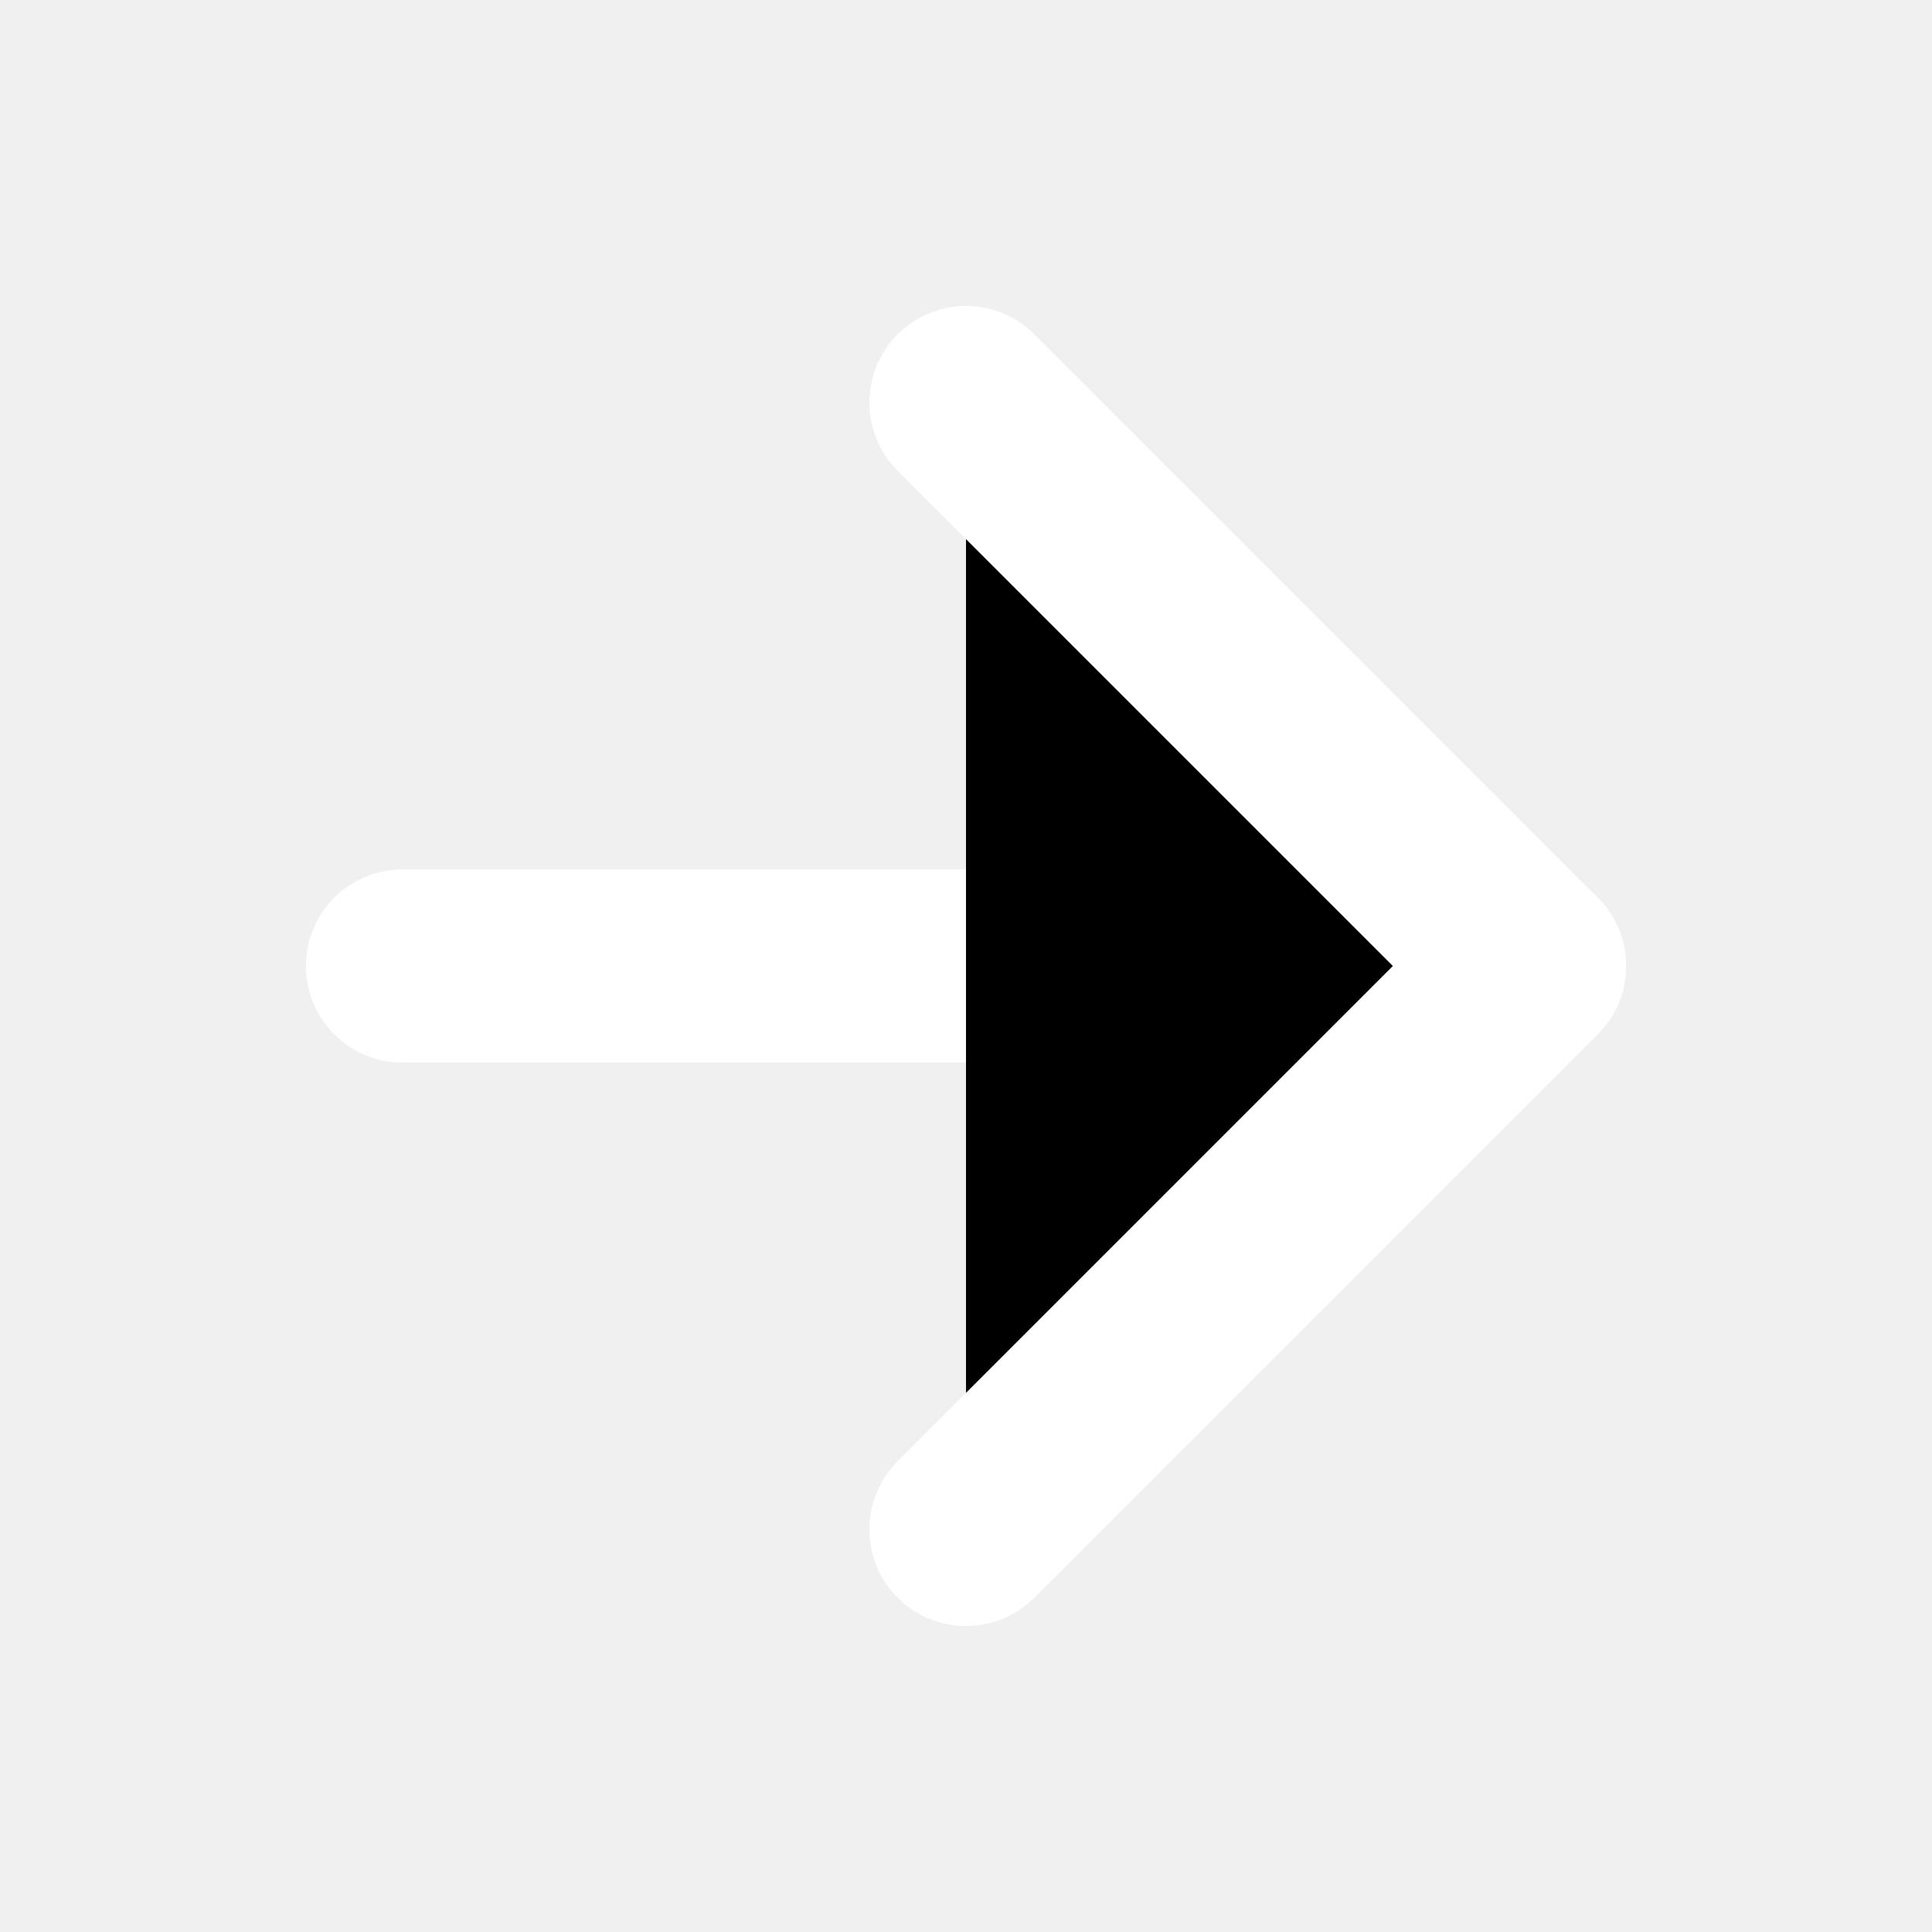
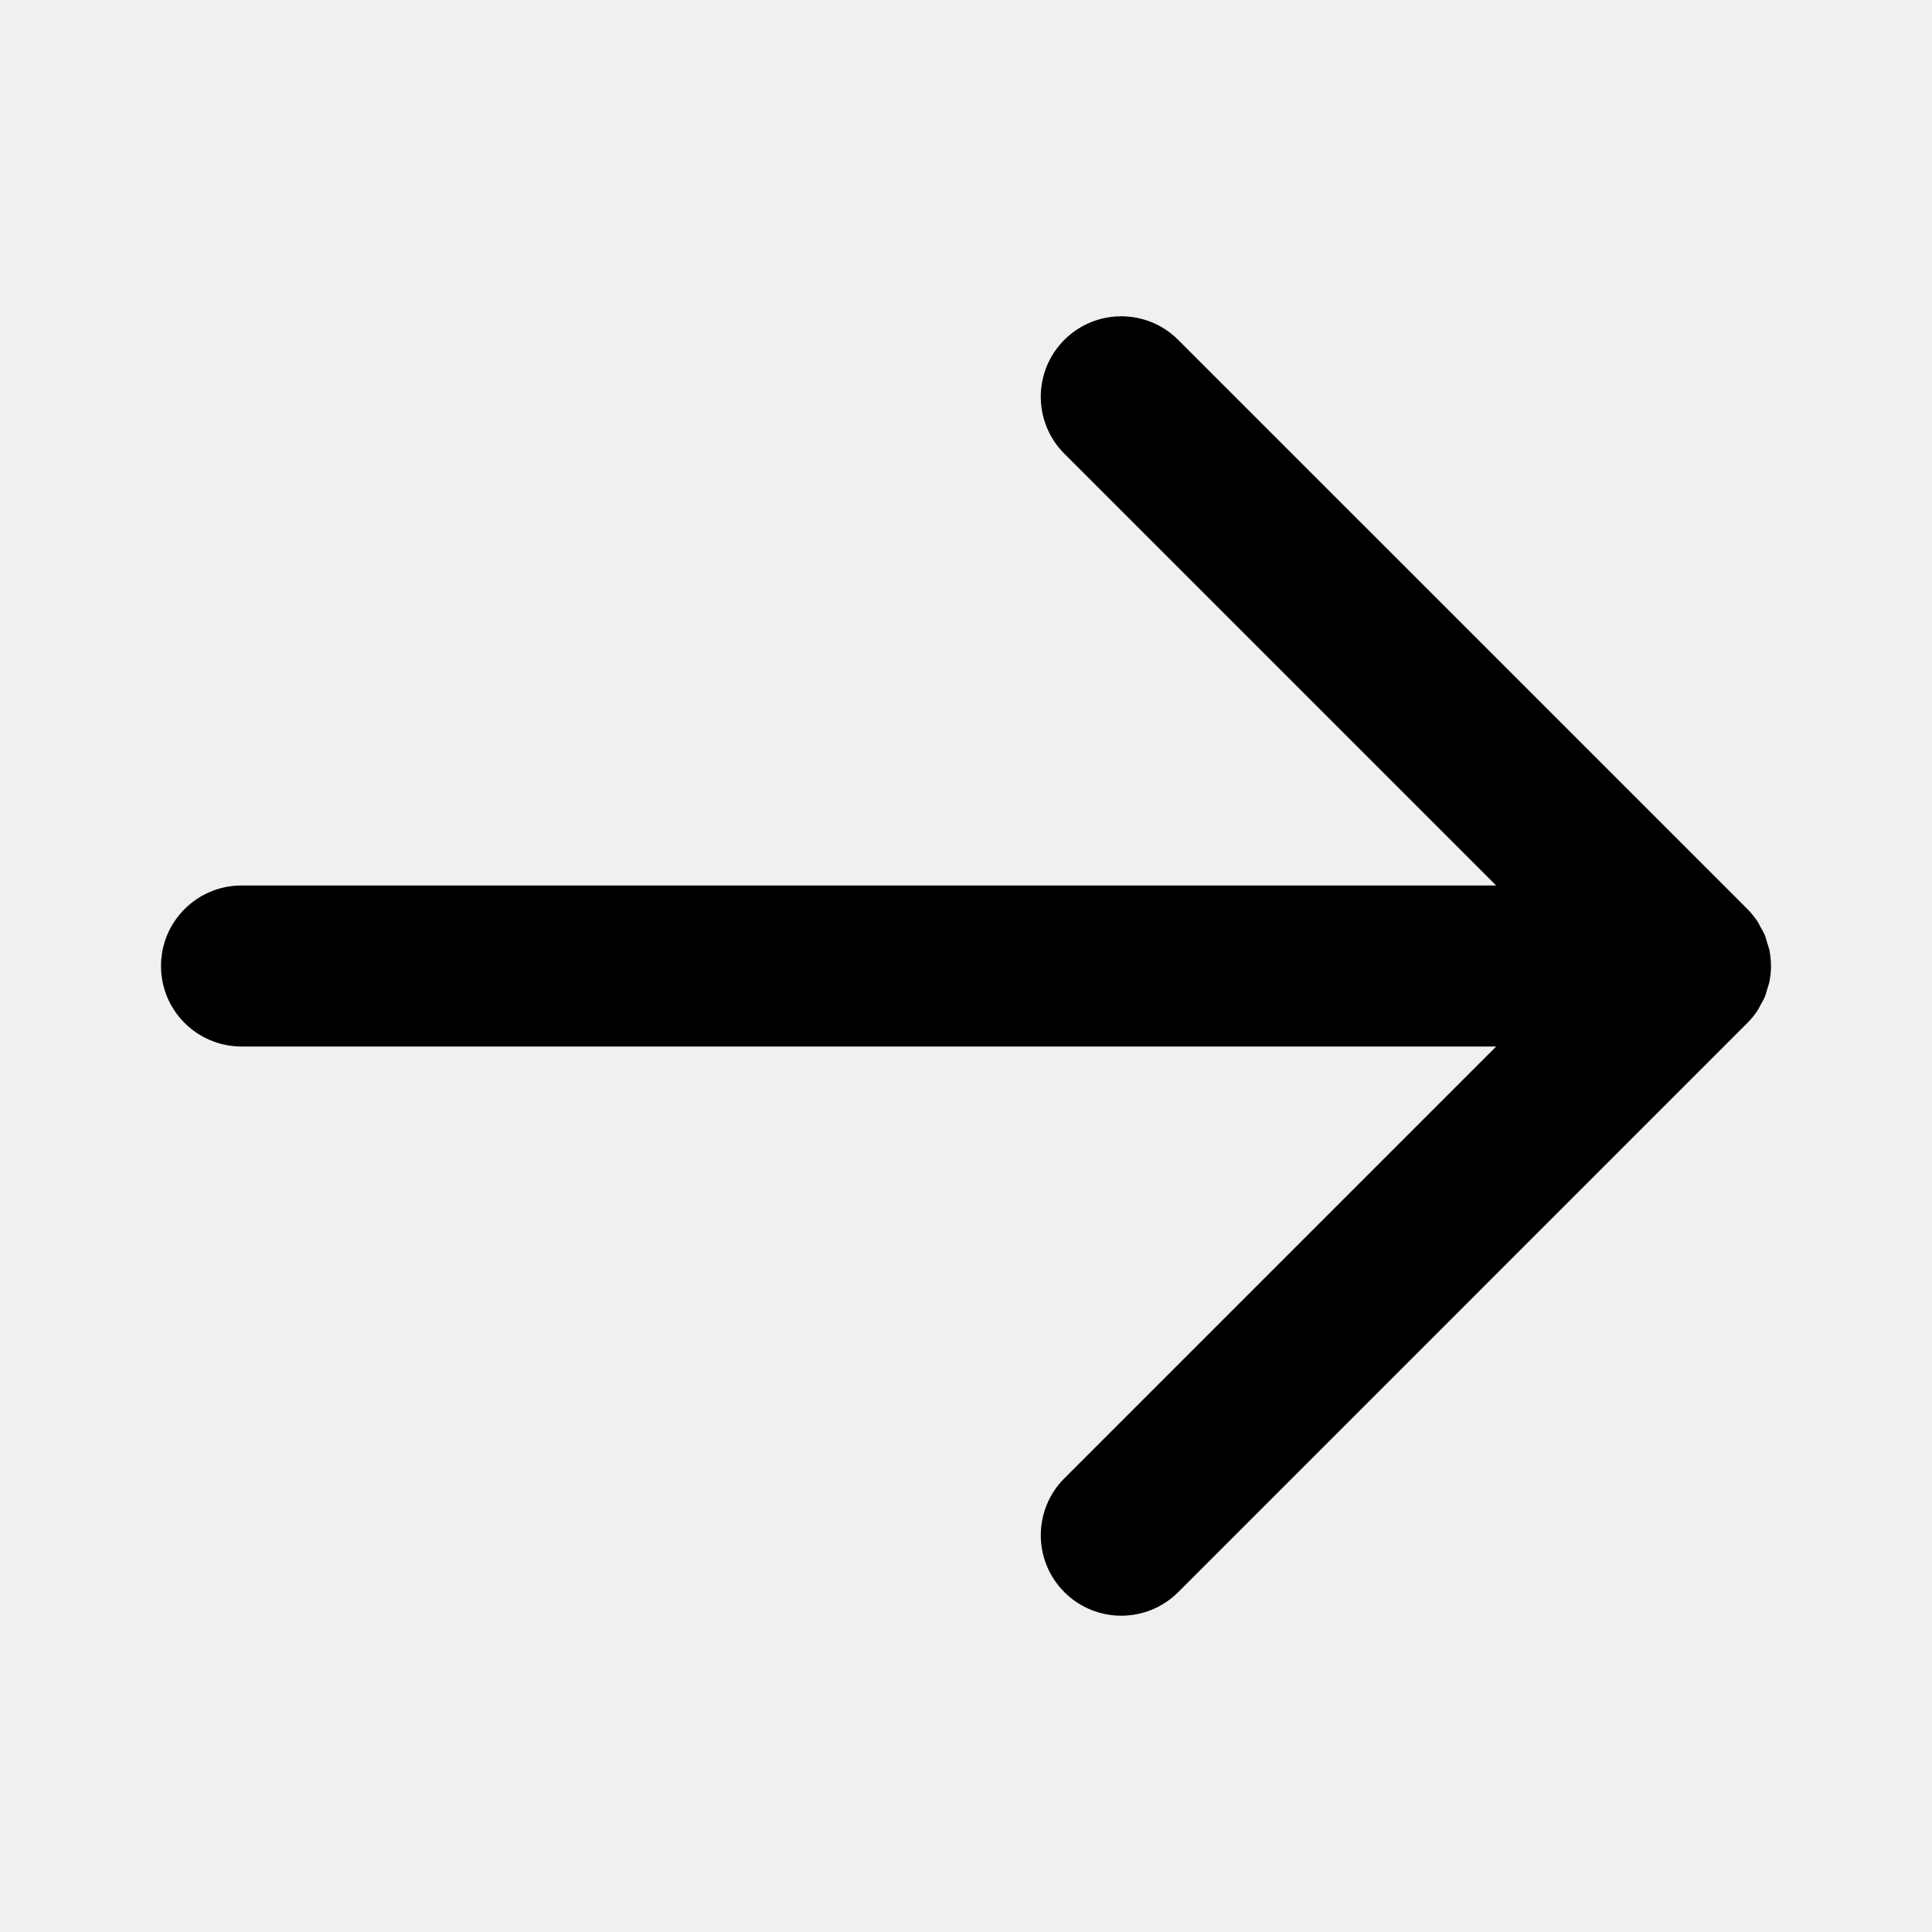
- <svg xmlns="http://www.w3.org/2000/svg" width="20" height="20" viewBox="0 0 20 20" fill="currentColor">
-   <path d="M4.167 10H15.833" stroke="white" stroke-width="2" stroke-linecap="round" stroke-linejoin="round" />
-   <path d="M10 4.167L15.833 10L10 15.833" stroke="white" stroke-width="2" stroke-linecap="round" stroke-linejoin="round" />
+ <svg xmlns="http://www.w3.org/2000/svg" id="arrow_right" version="1.1" viewBox="0 0 96 96" xml:space="preserve" fill="currentColor">
+   <path d="M12,52h62.344L52.888,73.456c-1.562,1.562-1.562,4.095-0.001,5.656c1.562,1.562,4.096,1.562,5.658,0l28.283-28.284l0,0  c0.186-0.186,0.352-0.391,0.498-0.609c0.067-0.101,0.114-0.21,0.172-0.315c0.066-0.124,0.142-0.242,0.195-0.373  c0.057-0.135,0.089-0.275,0.129-0.415c0.033-0.111,0.076-0.217,0.099-0.331C87.973,48.525,88,48.263,88,48l0,0  c0-0.003-0.001-0.006-0.001-0.009c-0.001-0.259-0.027-0.519-0.078-0.774c-0.024-0.12-0.069-0.231-0.104-0.349  c-0.039-0.133-0.069-0.268-0.123-0.397c-0.058-0.139-0.136-0.265-0.208-0.396c-0.054-0.098-0.097-0.198-0.159-0.292  c-0.146-0.221-0.314-0.427-0.501-0.614L58.544,16.888c-1.562-1.562-4.095-1.562-5.657-0.001c-1.562,1.562-1.562,4.095,0,5.658  L74.343,44L12,44c-2.209,0-4,1.791-4,4C8,50.209,9.791,52,12,52z" />
</svg>
